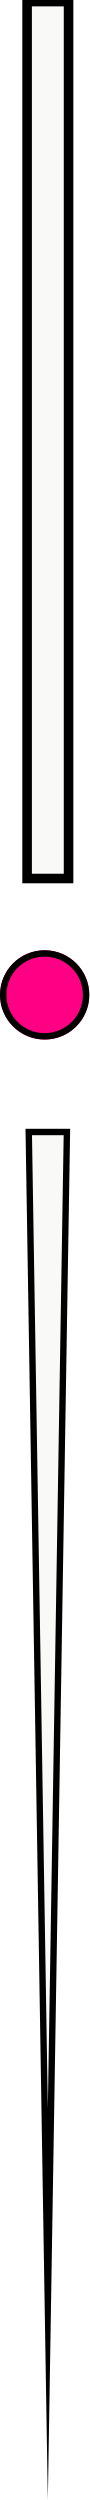
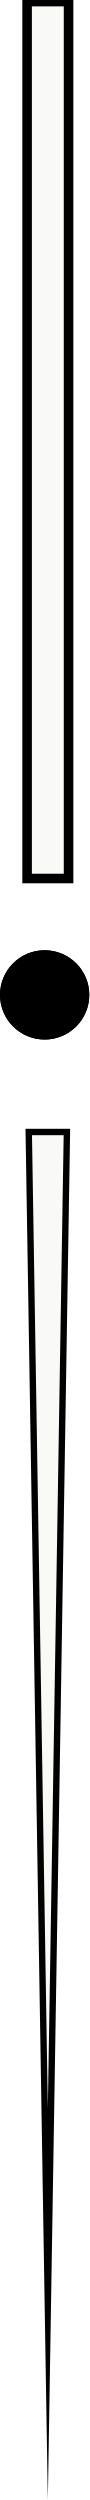
<svg xmlns="http://www.w3.org/2000/svg" width="14" height="392" viewBox="0 0 14 392" class="scroll-bar-svg">
  <g id="scroll" transform="translate(-386 -342)">
-     <g id="Ellipse_1" data-name="Ellipse 1" transform="translate(386 491)" fill="#ff0084" stroke="#000000" stroke-width="1">
+     <g id="Ellipse_1" data-name="Ellipse 1" transform="translate(386 491)" fill="#000000" stroke="#000000" stroke-width="1">
      <circle cx="7" cy="7" r="7" stroke="none" />
      <circle cx="7" cy="7" r="6.5" fill="none" />
    </g>
    <g id="Polygon_1" data-name="Polygon 1" transform="translate(397 734) rotate(-180)" fill="#f9f9f7">
      <path d="M3.5,0,7,215H0Z" stroke="none" />
      <path d="M 3.5 61.436 L 1.016 214 L 5.984 214 L 3.5 61.436 M 3.5 0 L 7 215 L 0 215 L 3.5 0 Z" stroke="none" fill="#000" />
    </g>
    <g id="Rectangle_34" data-name="Rectangle 34" transform="translate(390 342)" fill="#f9f9f7" stroke="#000000" stroke-width="1">
      <rect width="7" height="138" stroke="000000" />
      <rect x="0.5" y="0.5" width="6" height="137" fill="none" />
    </g>
  </g>
</svg>
